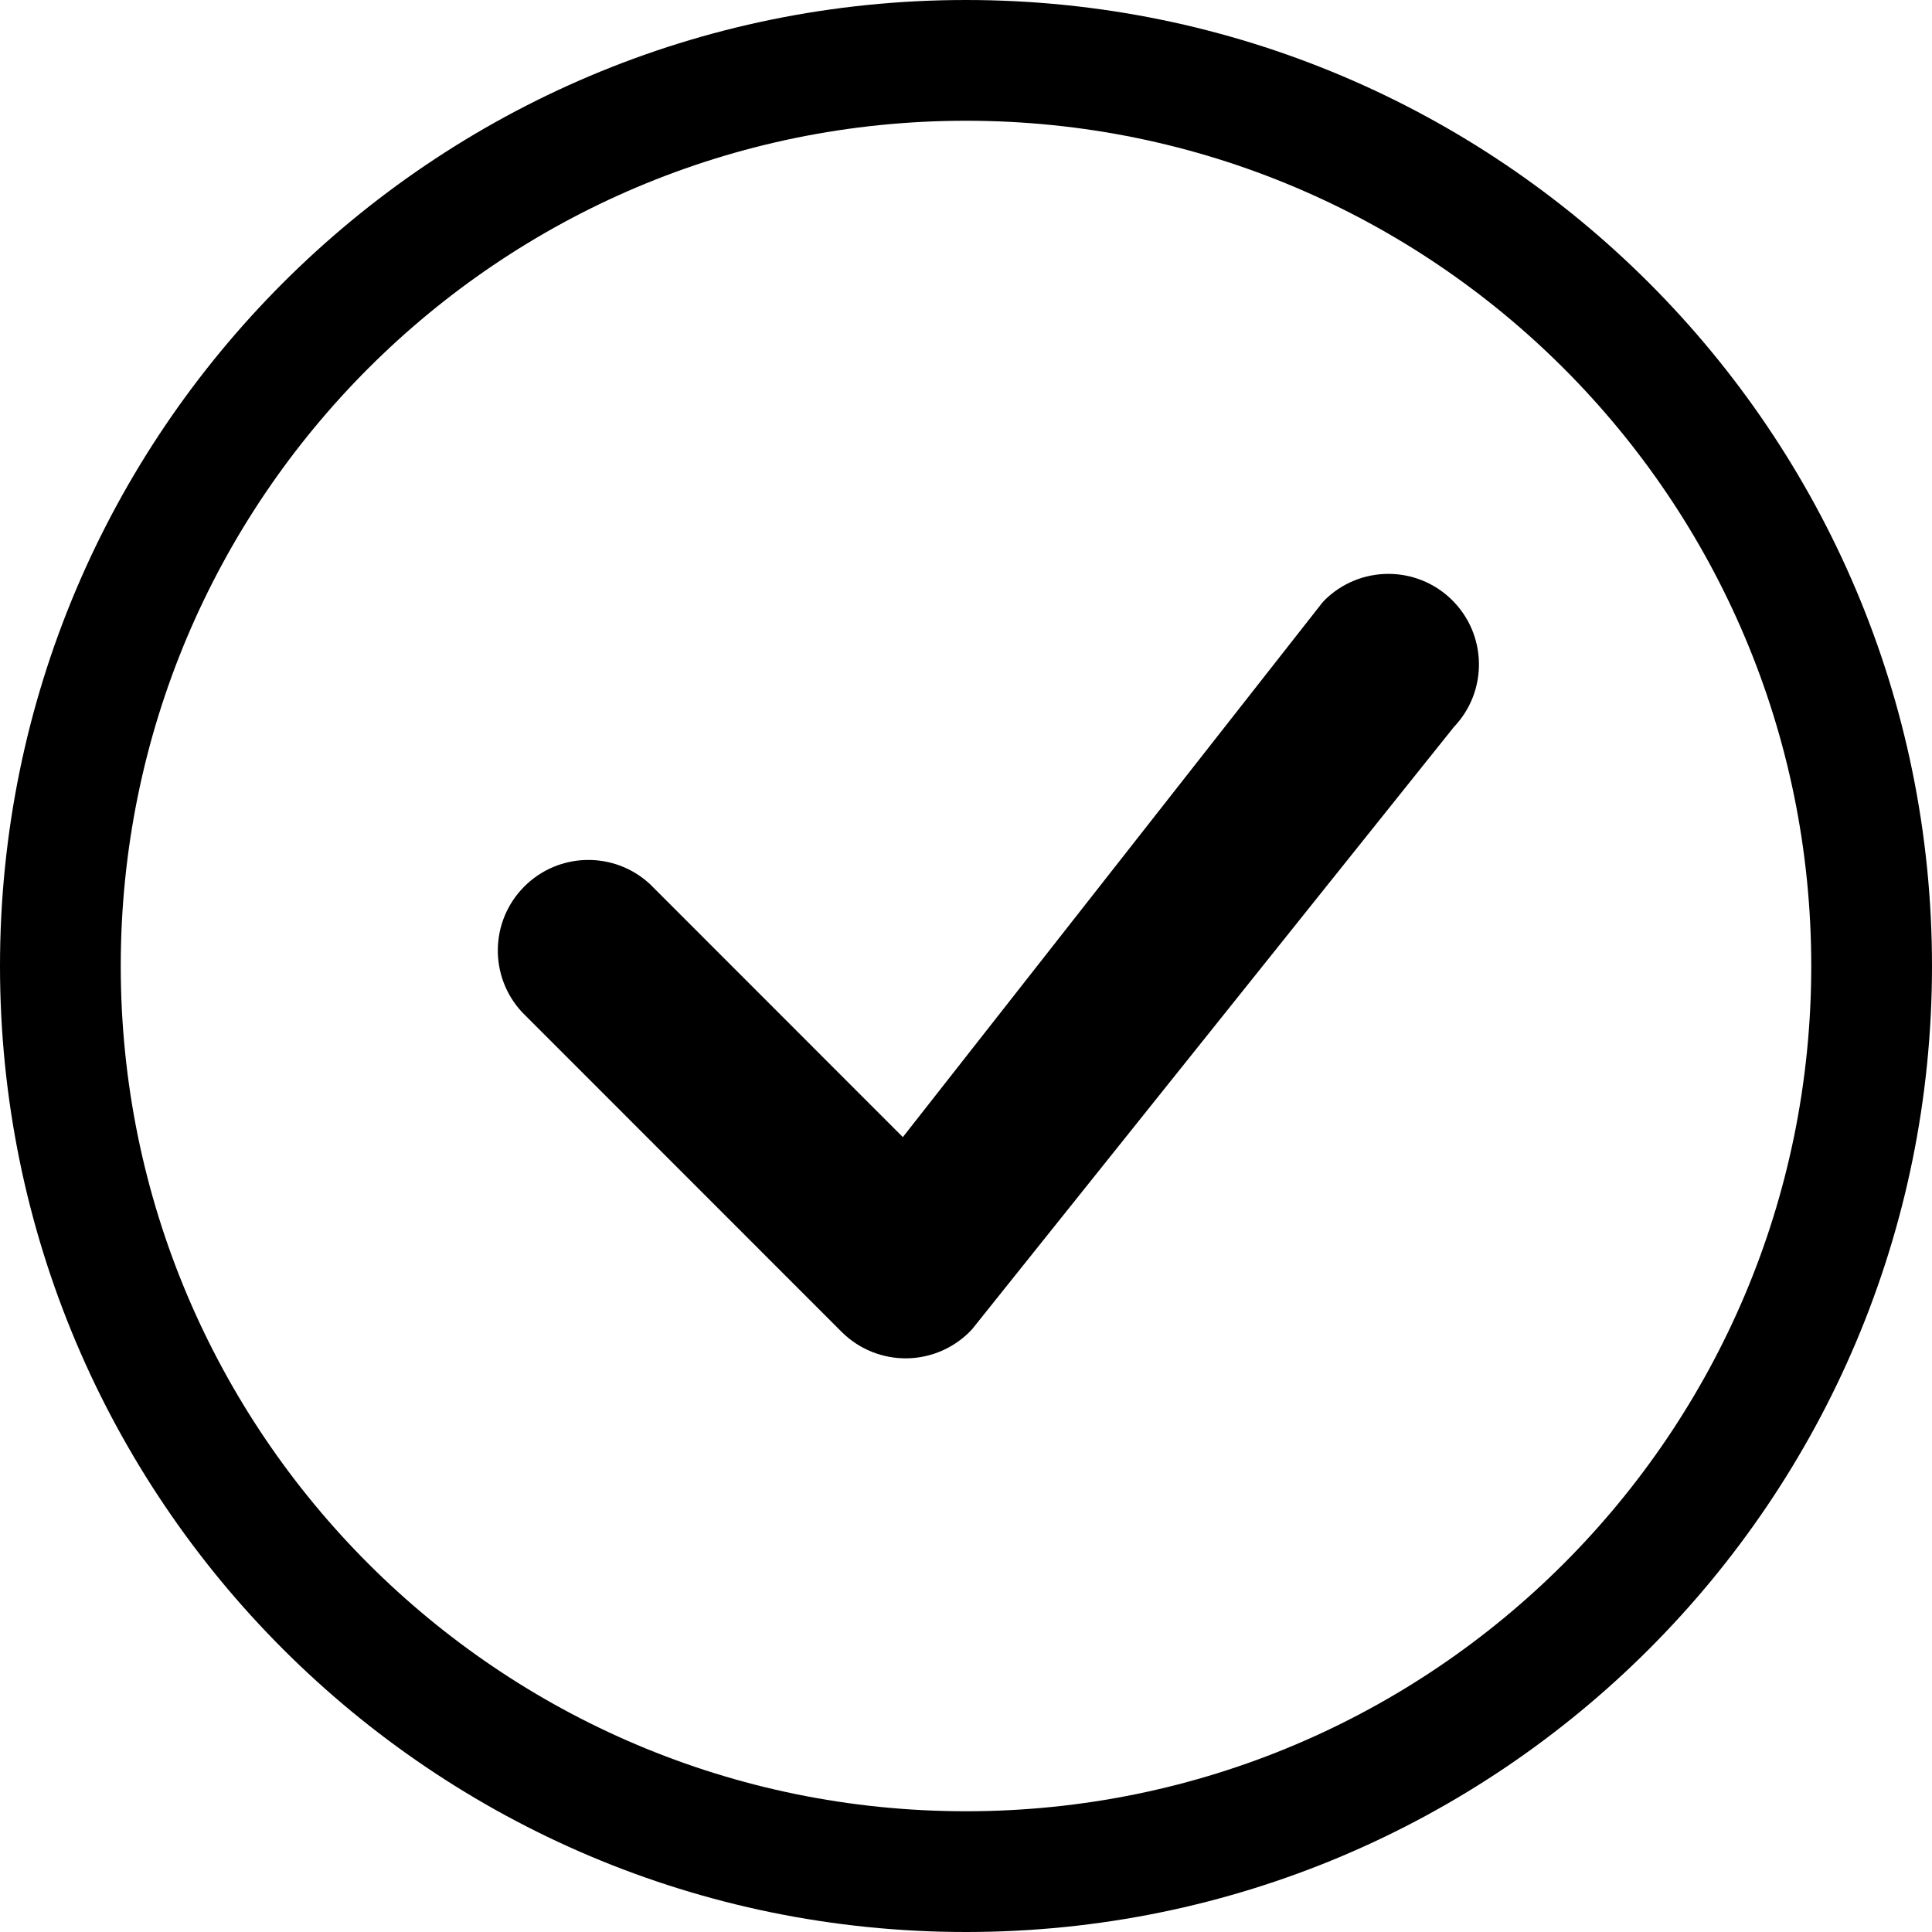
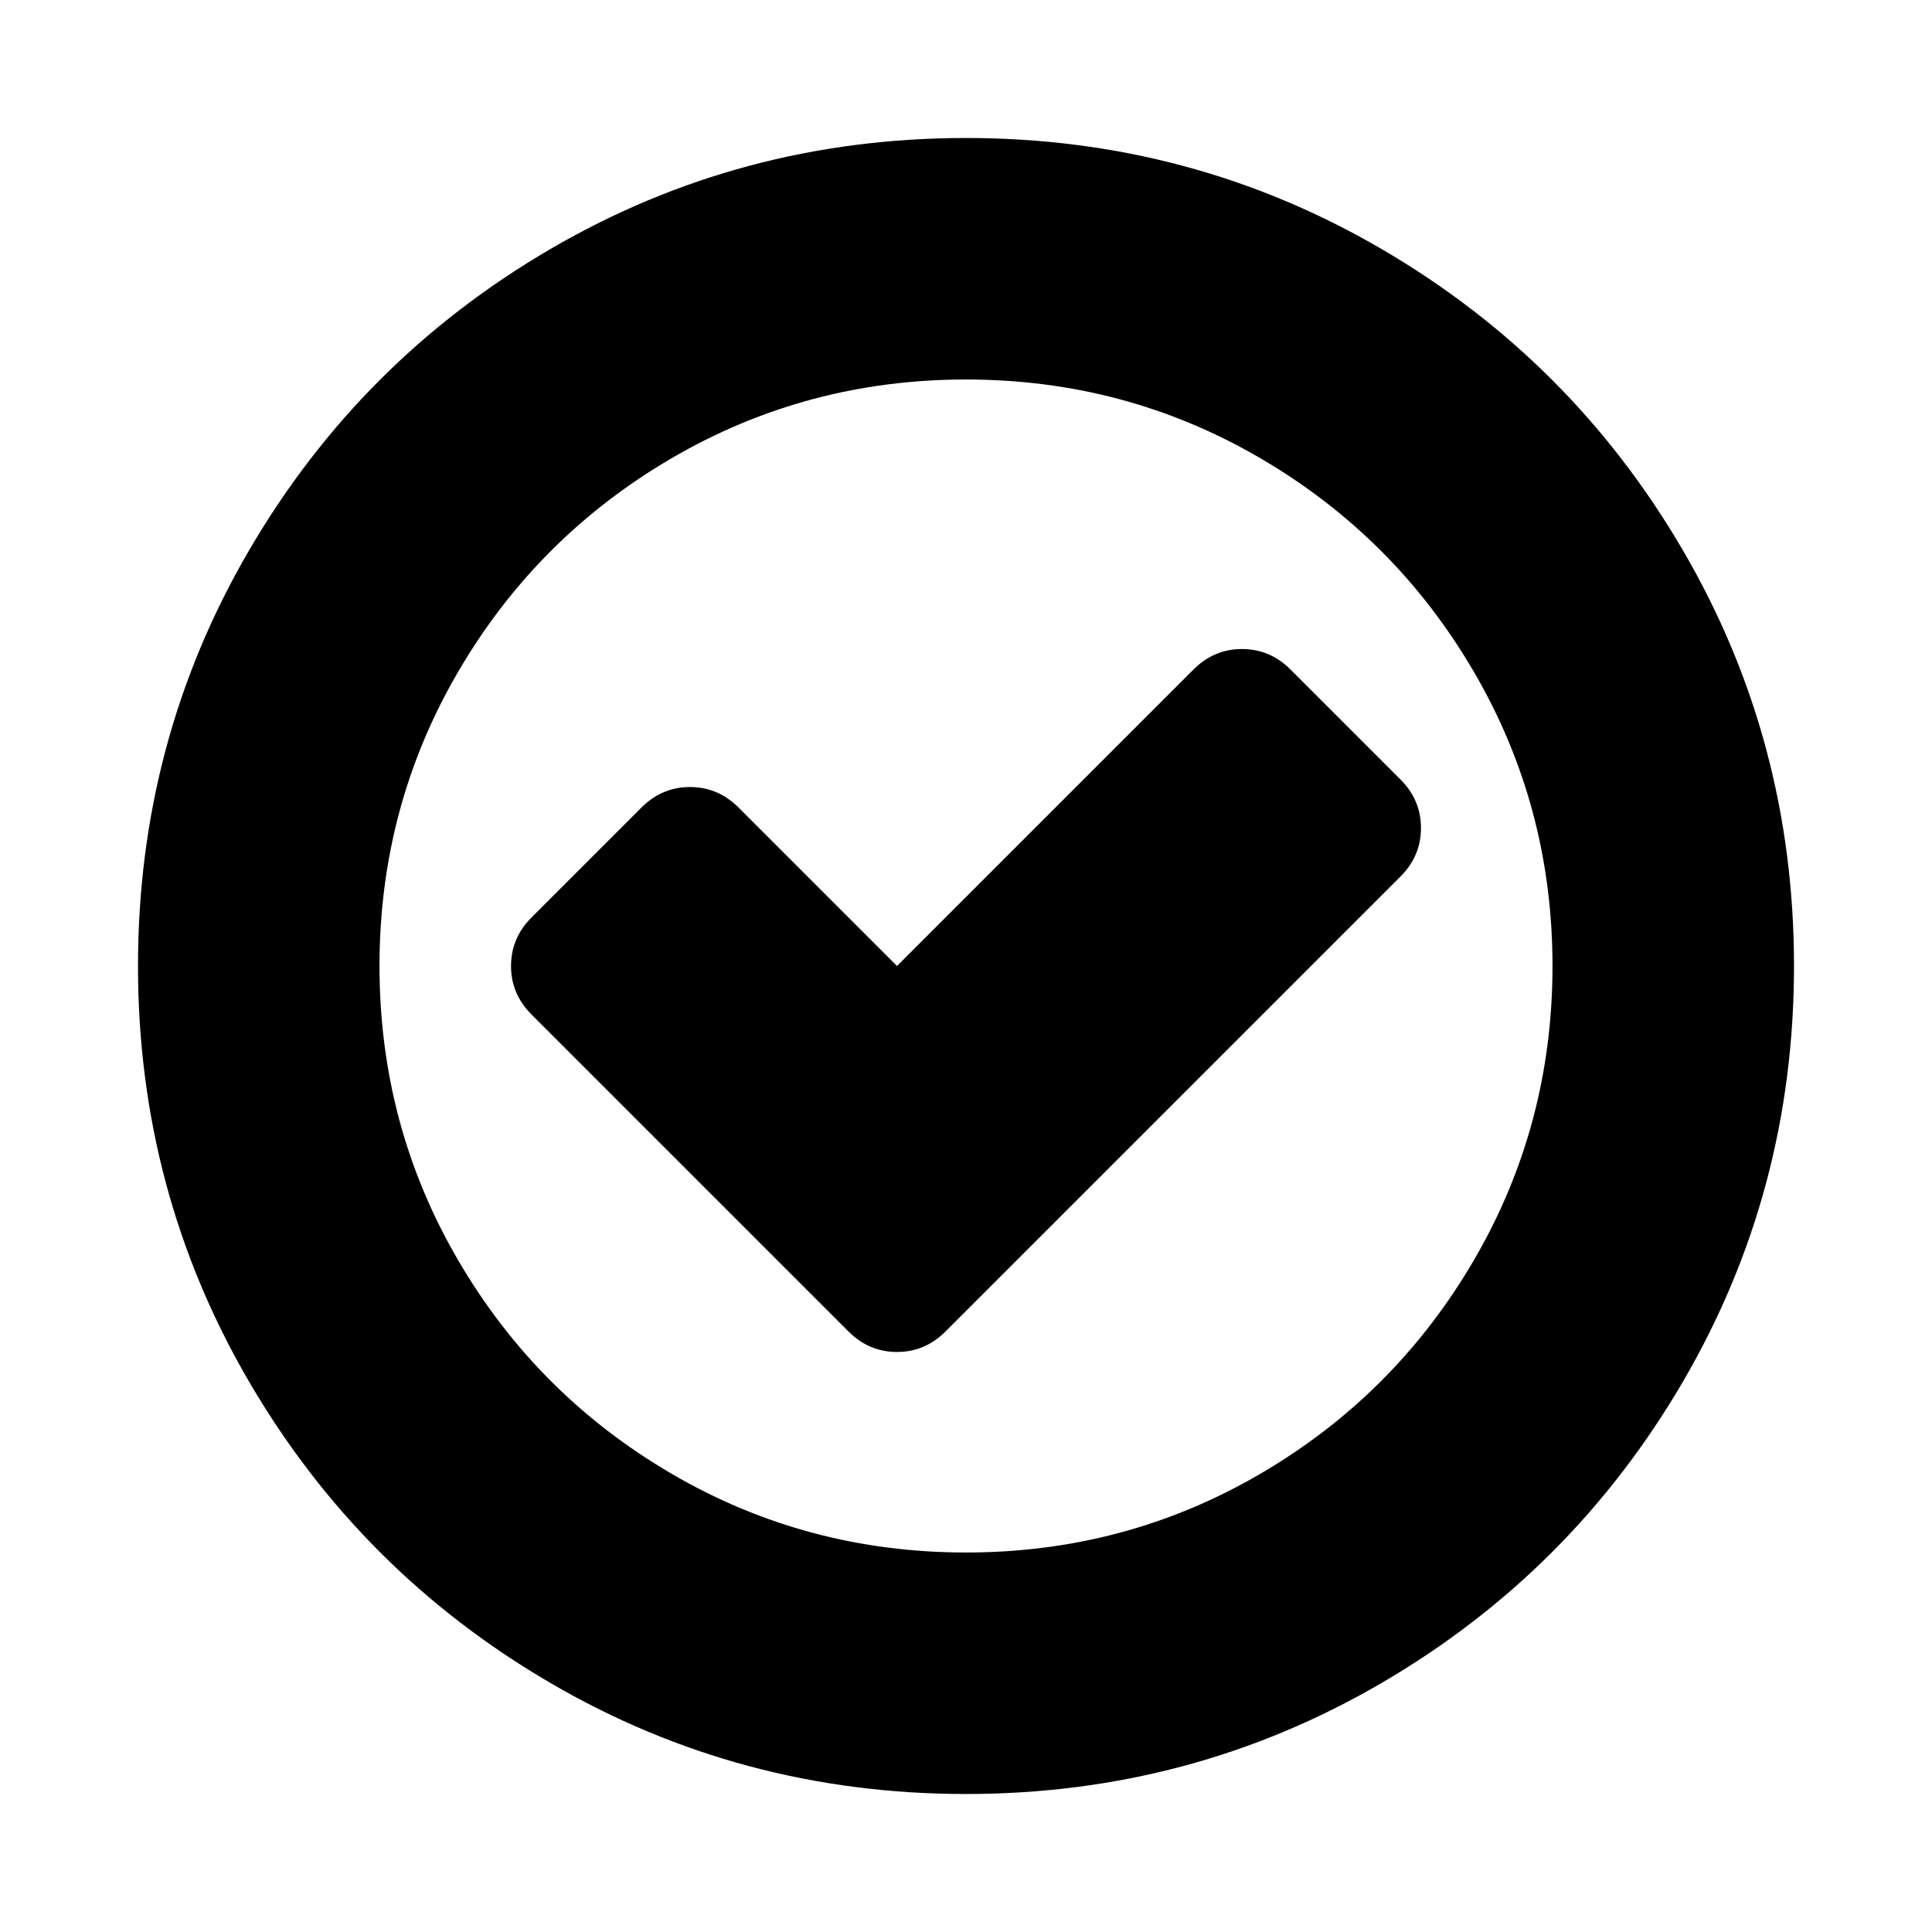
- <svg xmlns="http://www.w3.org/2000/svg" width="16" height="16" fill="currentColor" class="bi bi-check-circle" viewBox="0 0 16 16">
-   <path d="M8 15A7 7 0 1 1 8 1a7 7 0 0 1 0 14zm0 1A8 8 0 1 0 8 0a8 8 0 0 0 0 16z" />
-   <path d="M10.97 4.97a.235.235 0 0 0-.02.022L7.477 9.417 5.384 7.323a.75.75 0 0 0-1.06 1.06L6.97 11.03a.75.75 0 0 0 1.079-.02l3.992-4.99a.75.75 0 0 0-1.071-1.05z" />
+ <svg xmlns="http://www.w3.org/2000/svg" width="1792" height="1792" viewBox="0 0 1792 1792">
+   <path d="M1299 813l-422 422q-19 19-45 19t-45-19l-294-294q-19-19-19-45t19-45l102-102q19-19 45-19t45 19l147 147 275-275q19-19 45-19t45 19l102 102q19 19 19 45t-19 45zm141 83q0-148-73-273t-198-198-273-73-273 73-198 198-73 273 73 273 198 198 273 73 273-73 198-198 73-273zm224 0q0 209-103 385.5t-279.5 279.5-385.5 103-385.5-103-279.5-279.5-103-385.5 103-385.5 279.5-279.5 385.5-103 385.5 103 279.5 279.5 103 385.5z" />
</svg>
